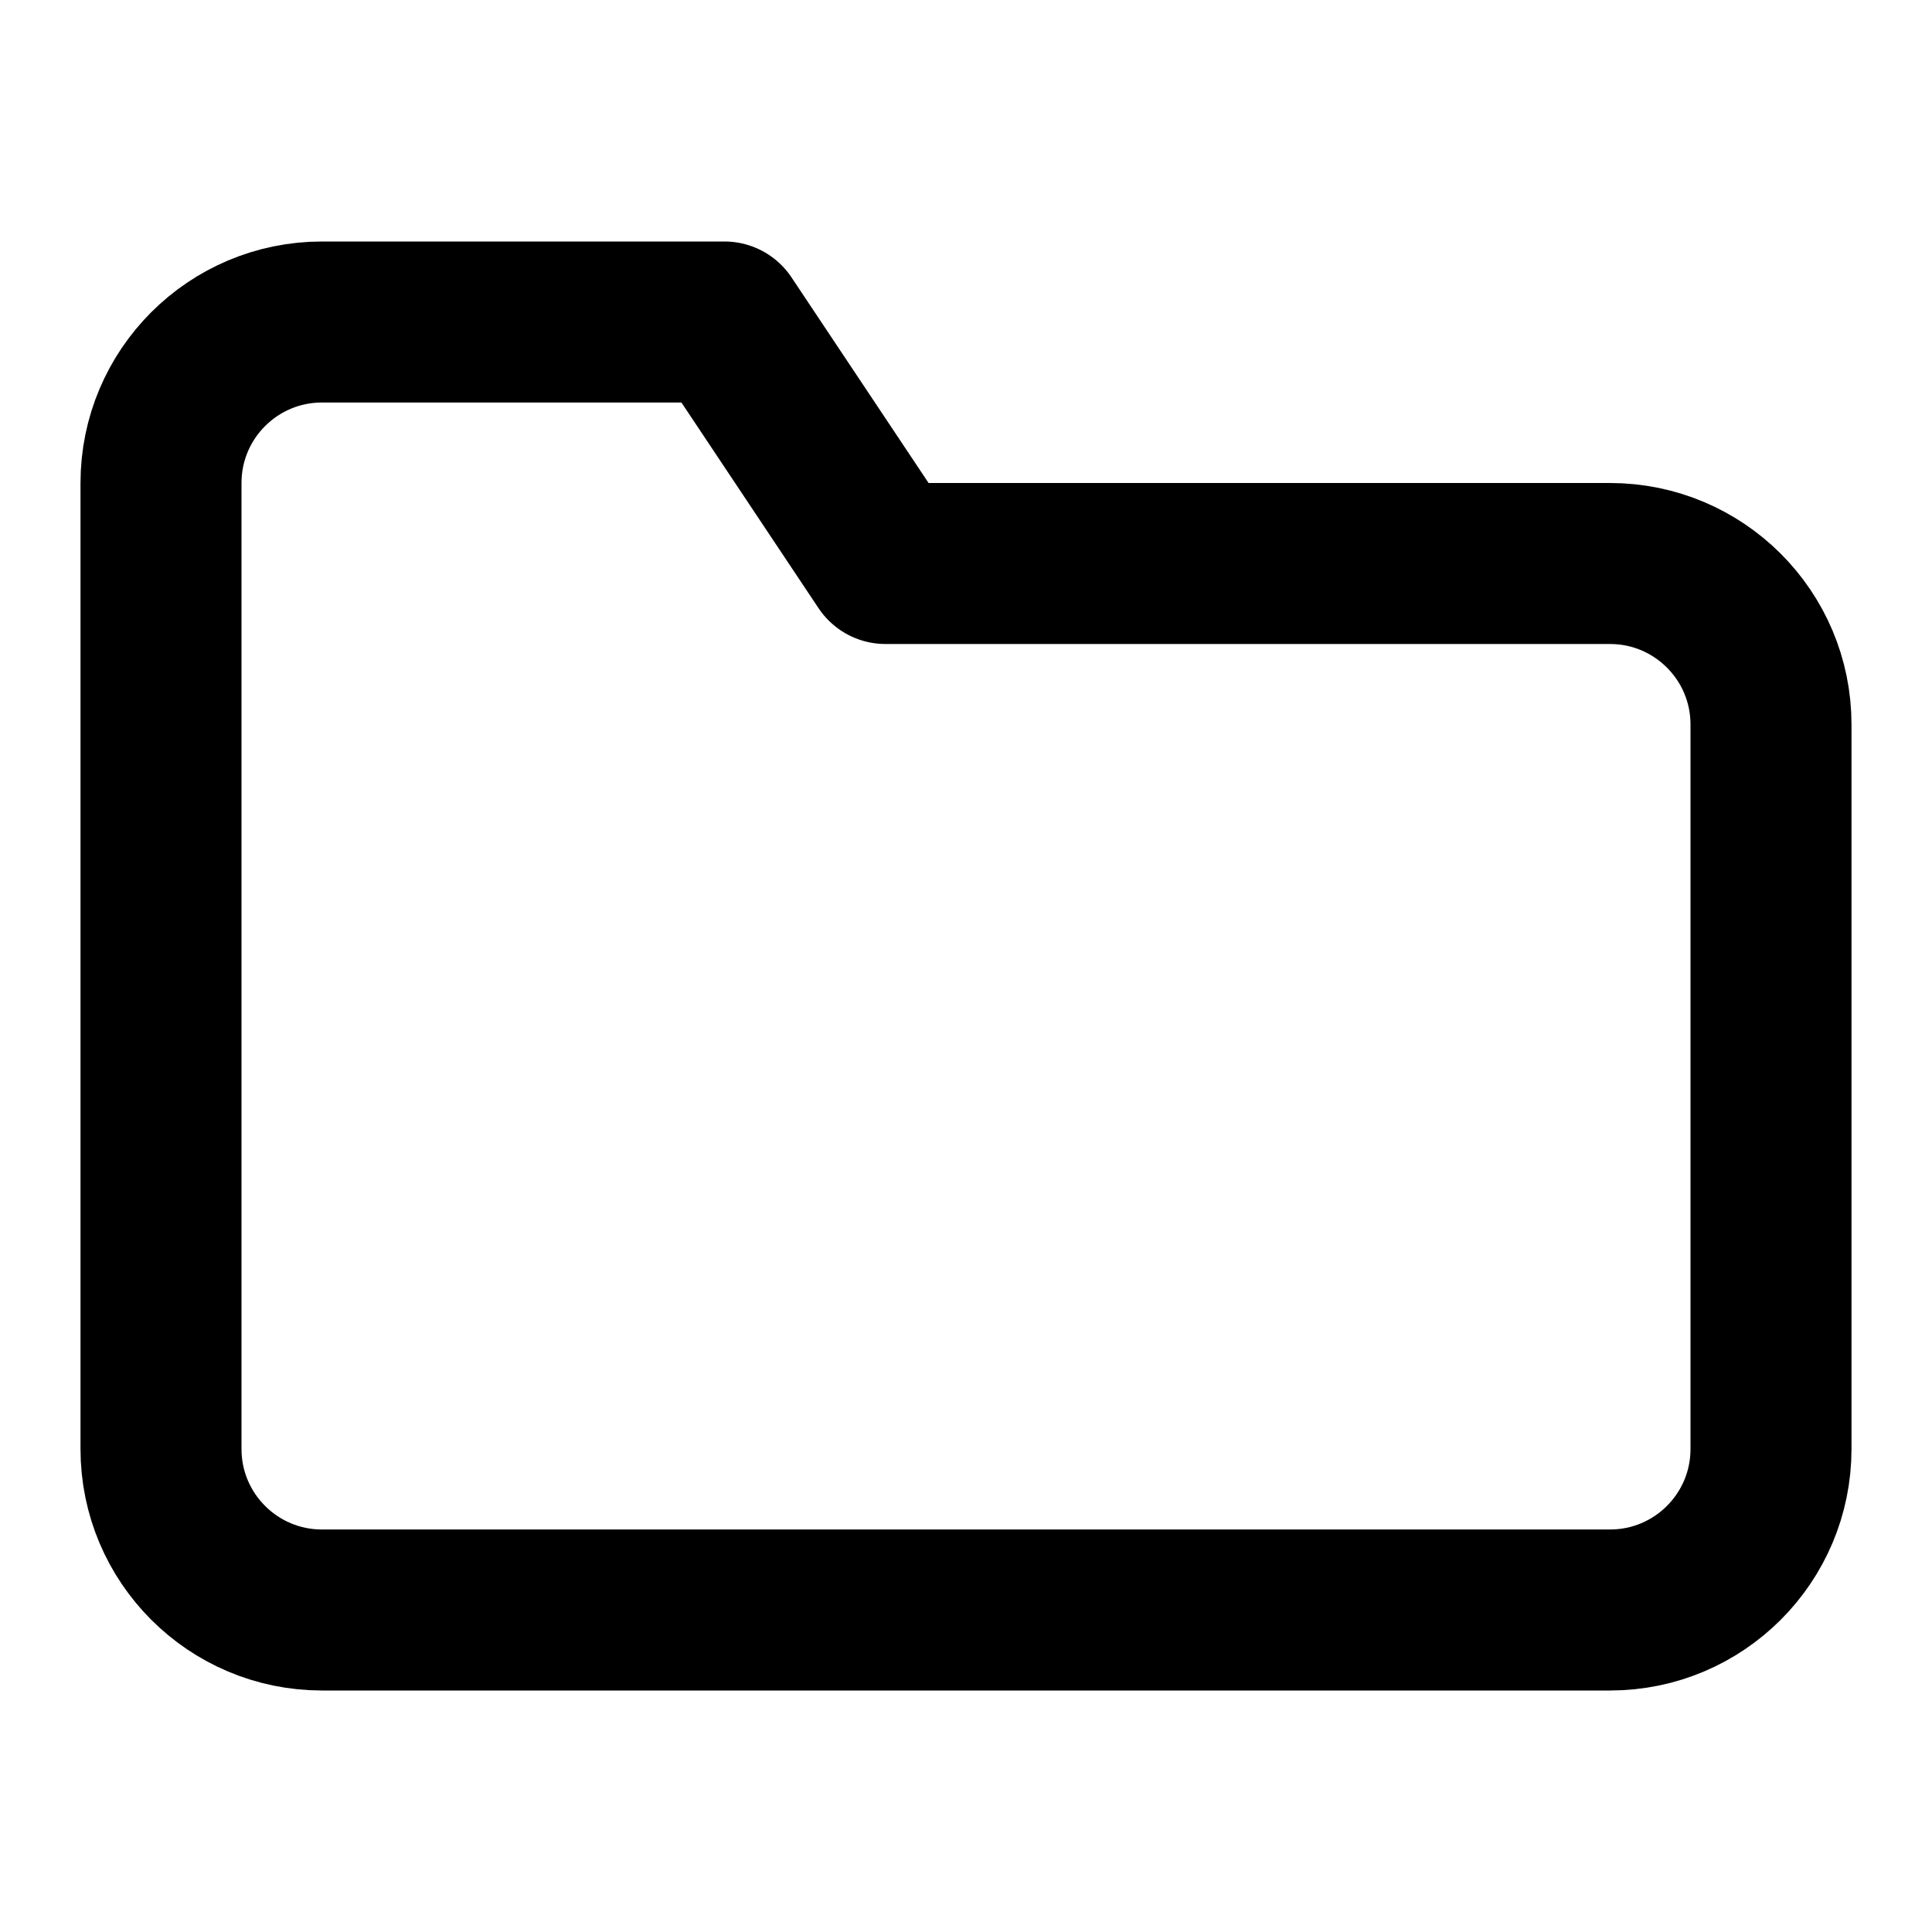
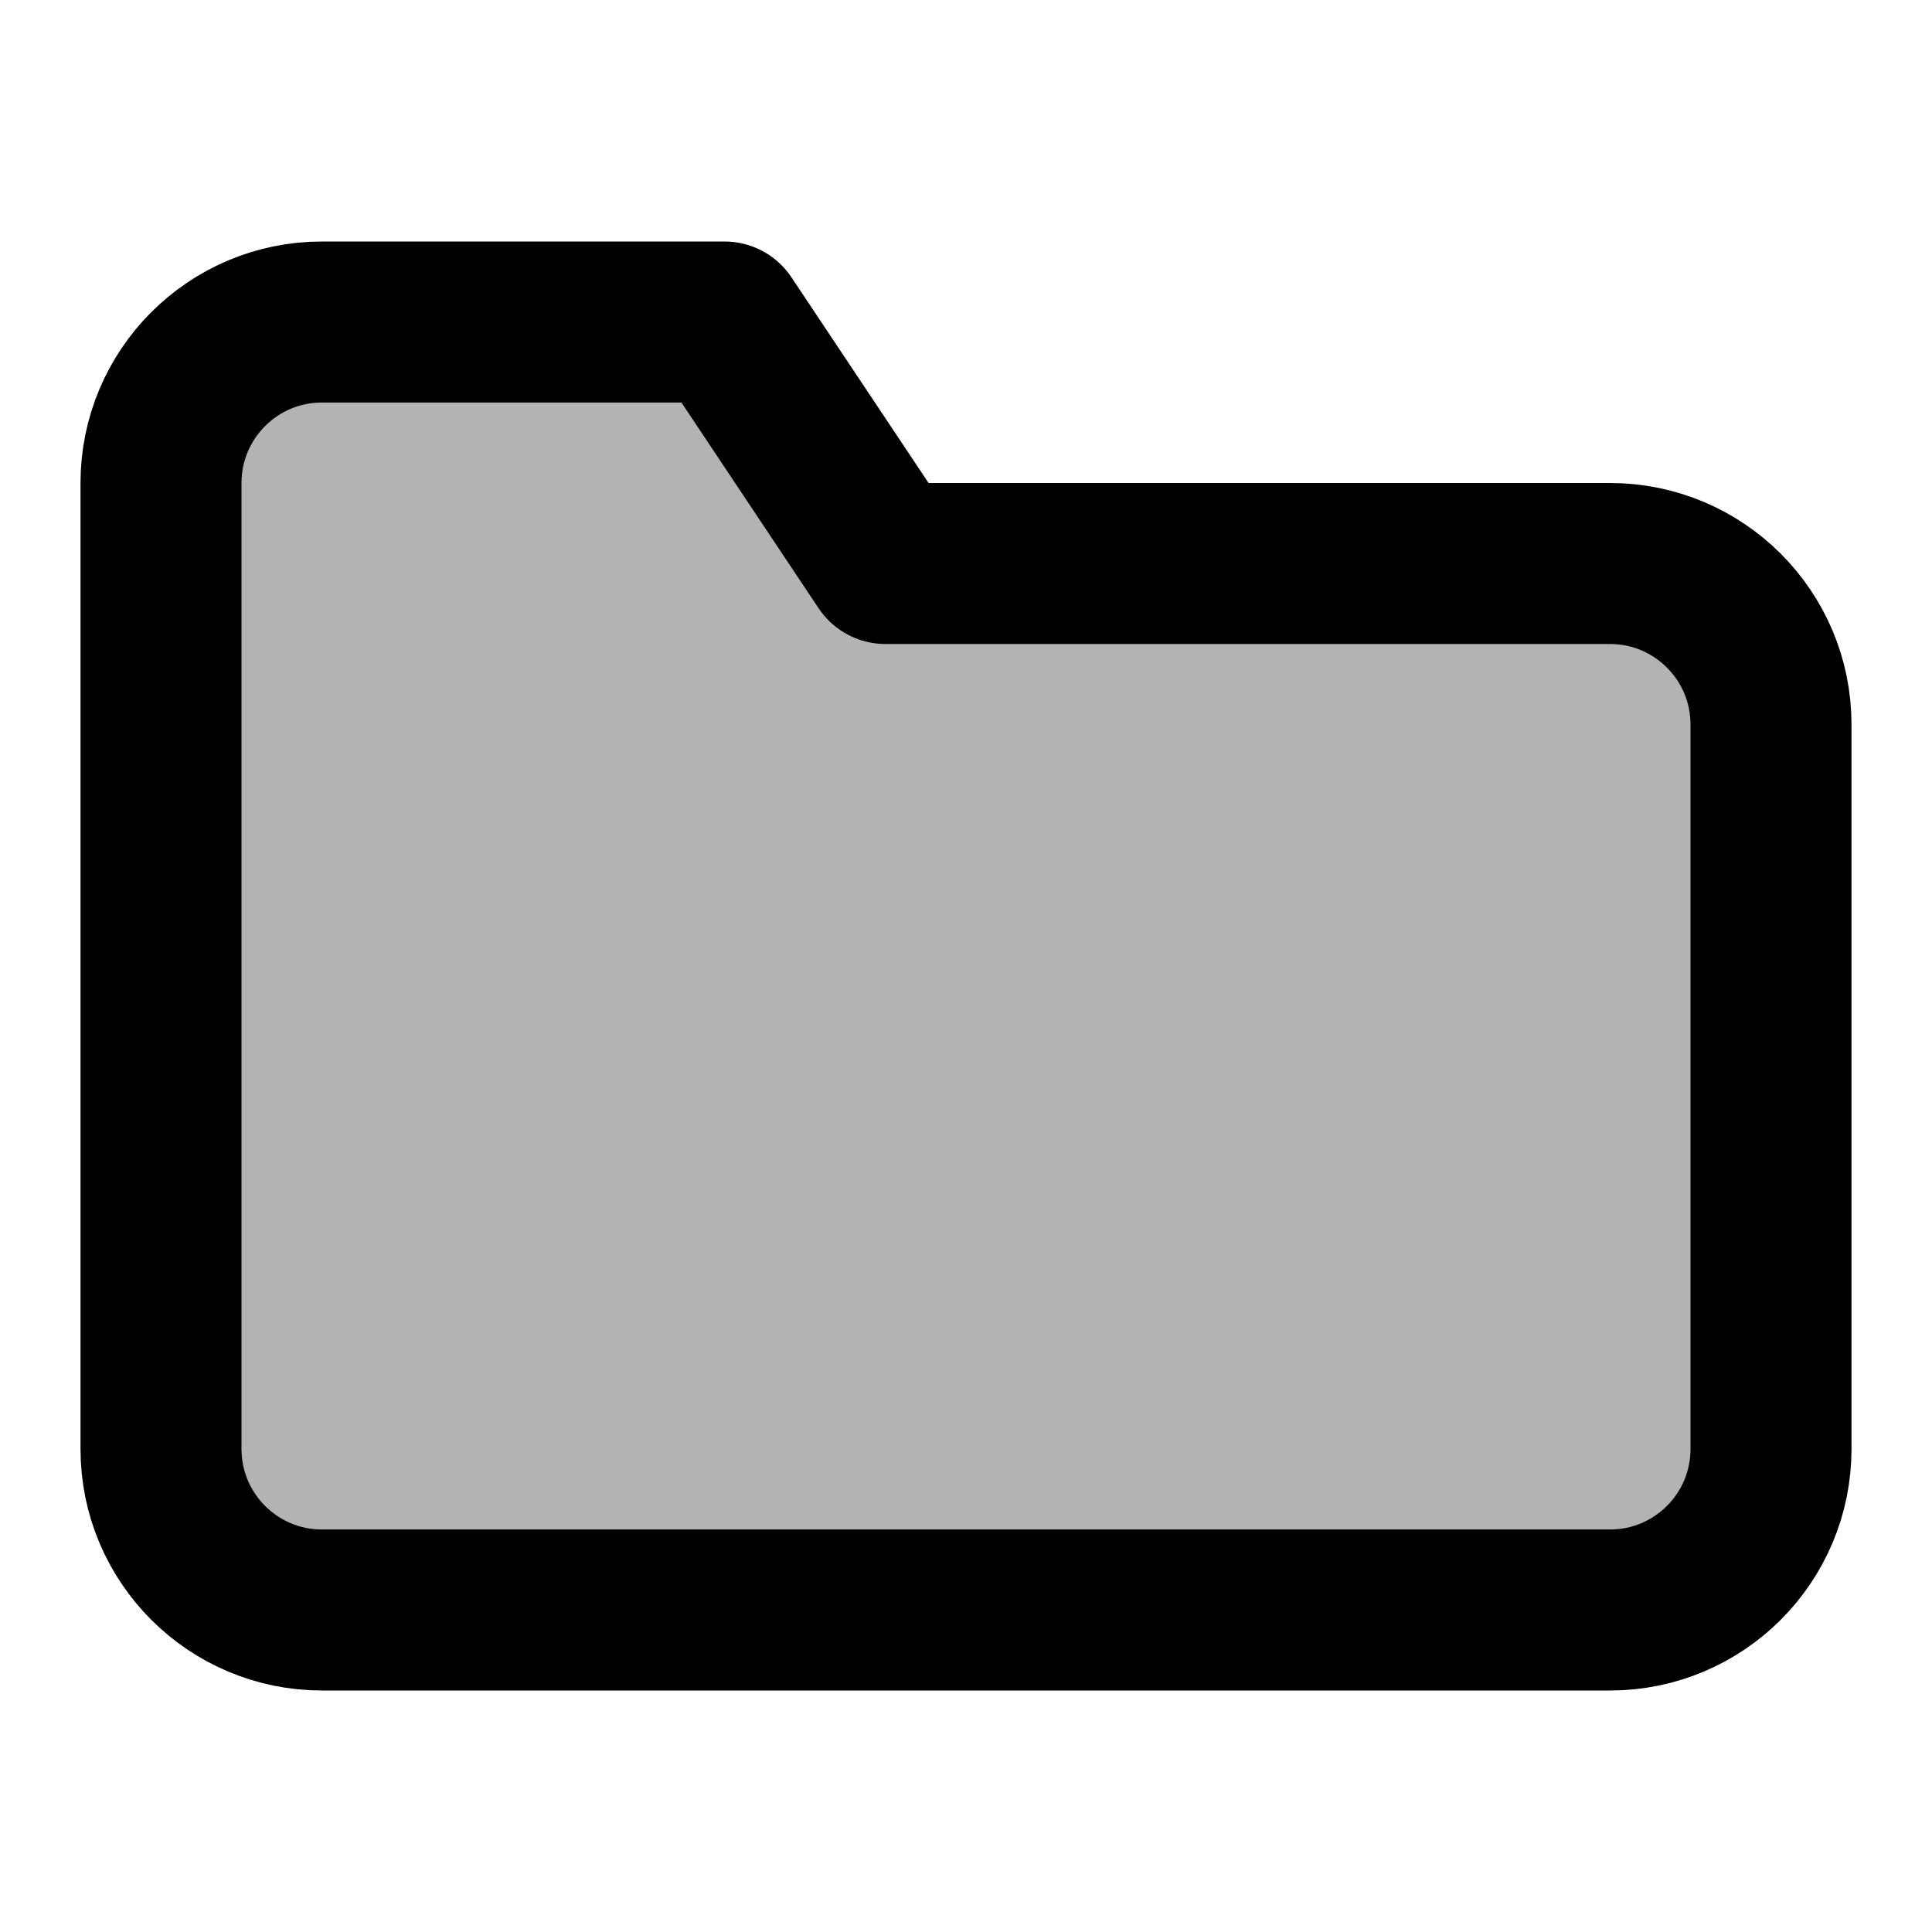
<svg xmlns="http://www.w3.org/2000/svg" width="24" height="24" viewBox="0 0 24 24" fill="none" stroke="currentColor" stroke-width="2" stroke-linecap="round" stroke-linejoin="round">
+   <path class="gf-secondary" d="M2 6a2 2 0 0 1 2-2h5l2 3h9a2 2 0 0 1 2 2v9a2 2 0 0 1-2 2H4a2 2 0 0 1-2-2Z" fill="currentColor" stroke="none" opacity="0.3" />
  <path d="M2 6a2 2 0 0 1 2-2h5l2 3h9a2 2 0 0 1 2 2v9a2 2 0 0 1-2 2H4a2 2 0 0 1-2-2Z" />
</svg>
